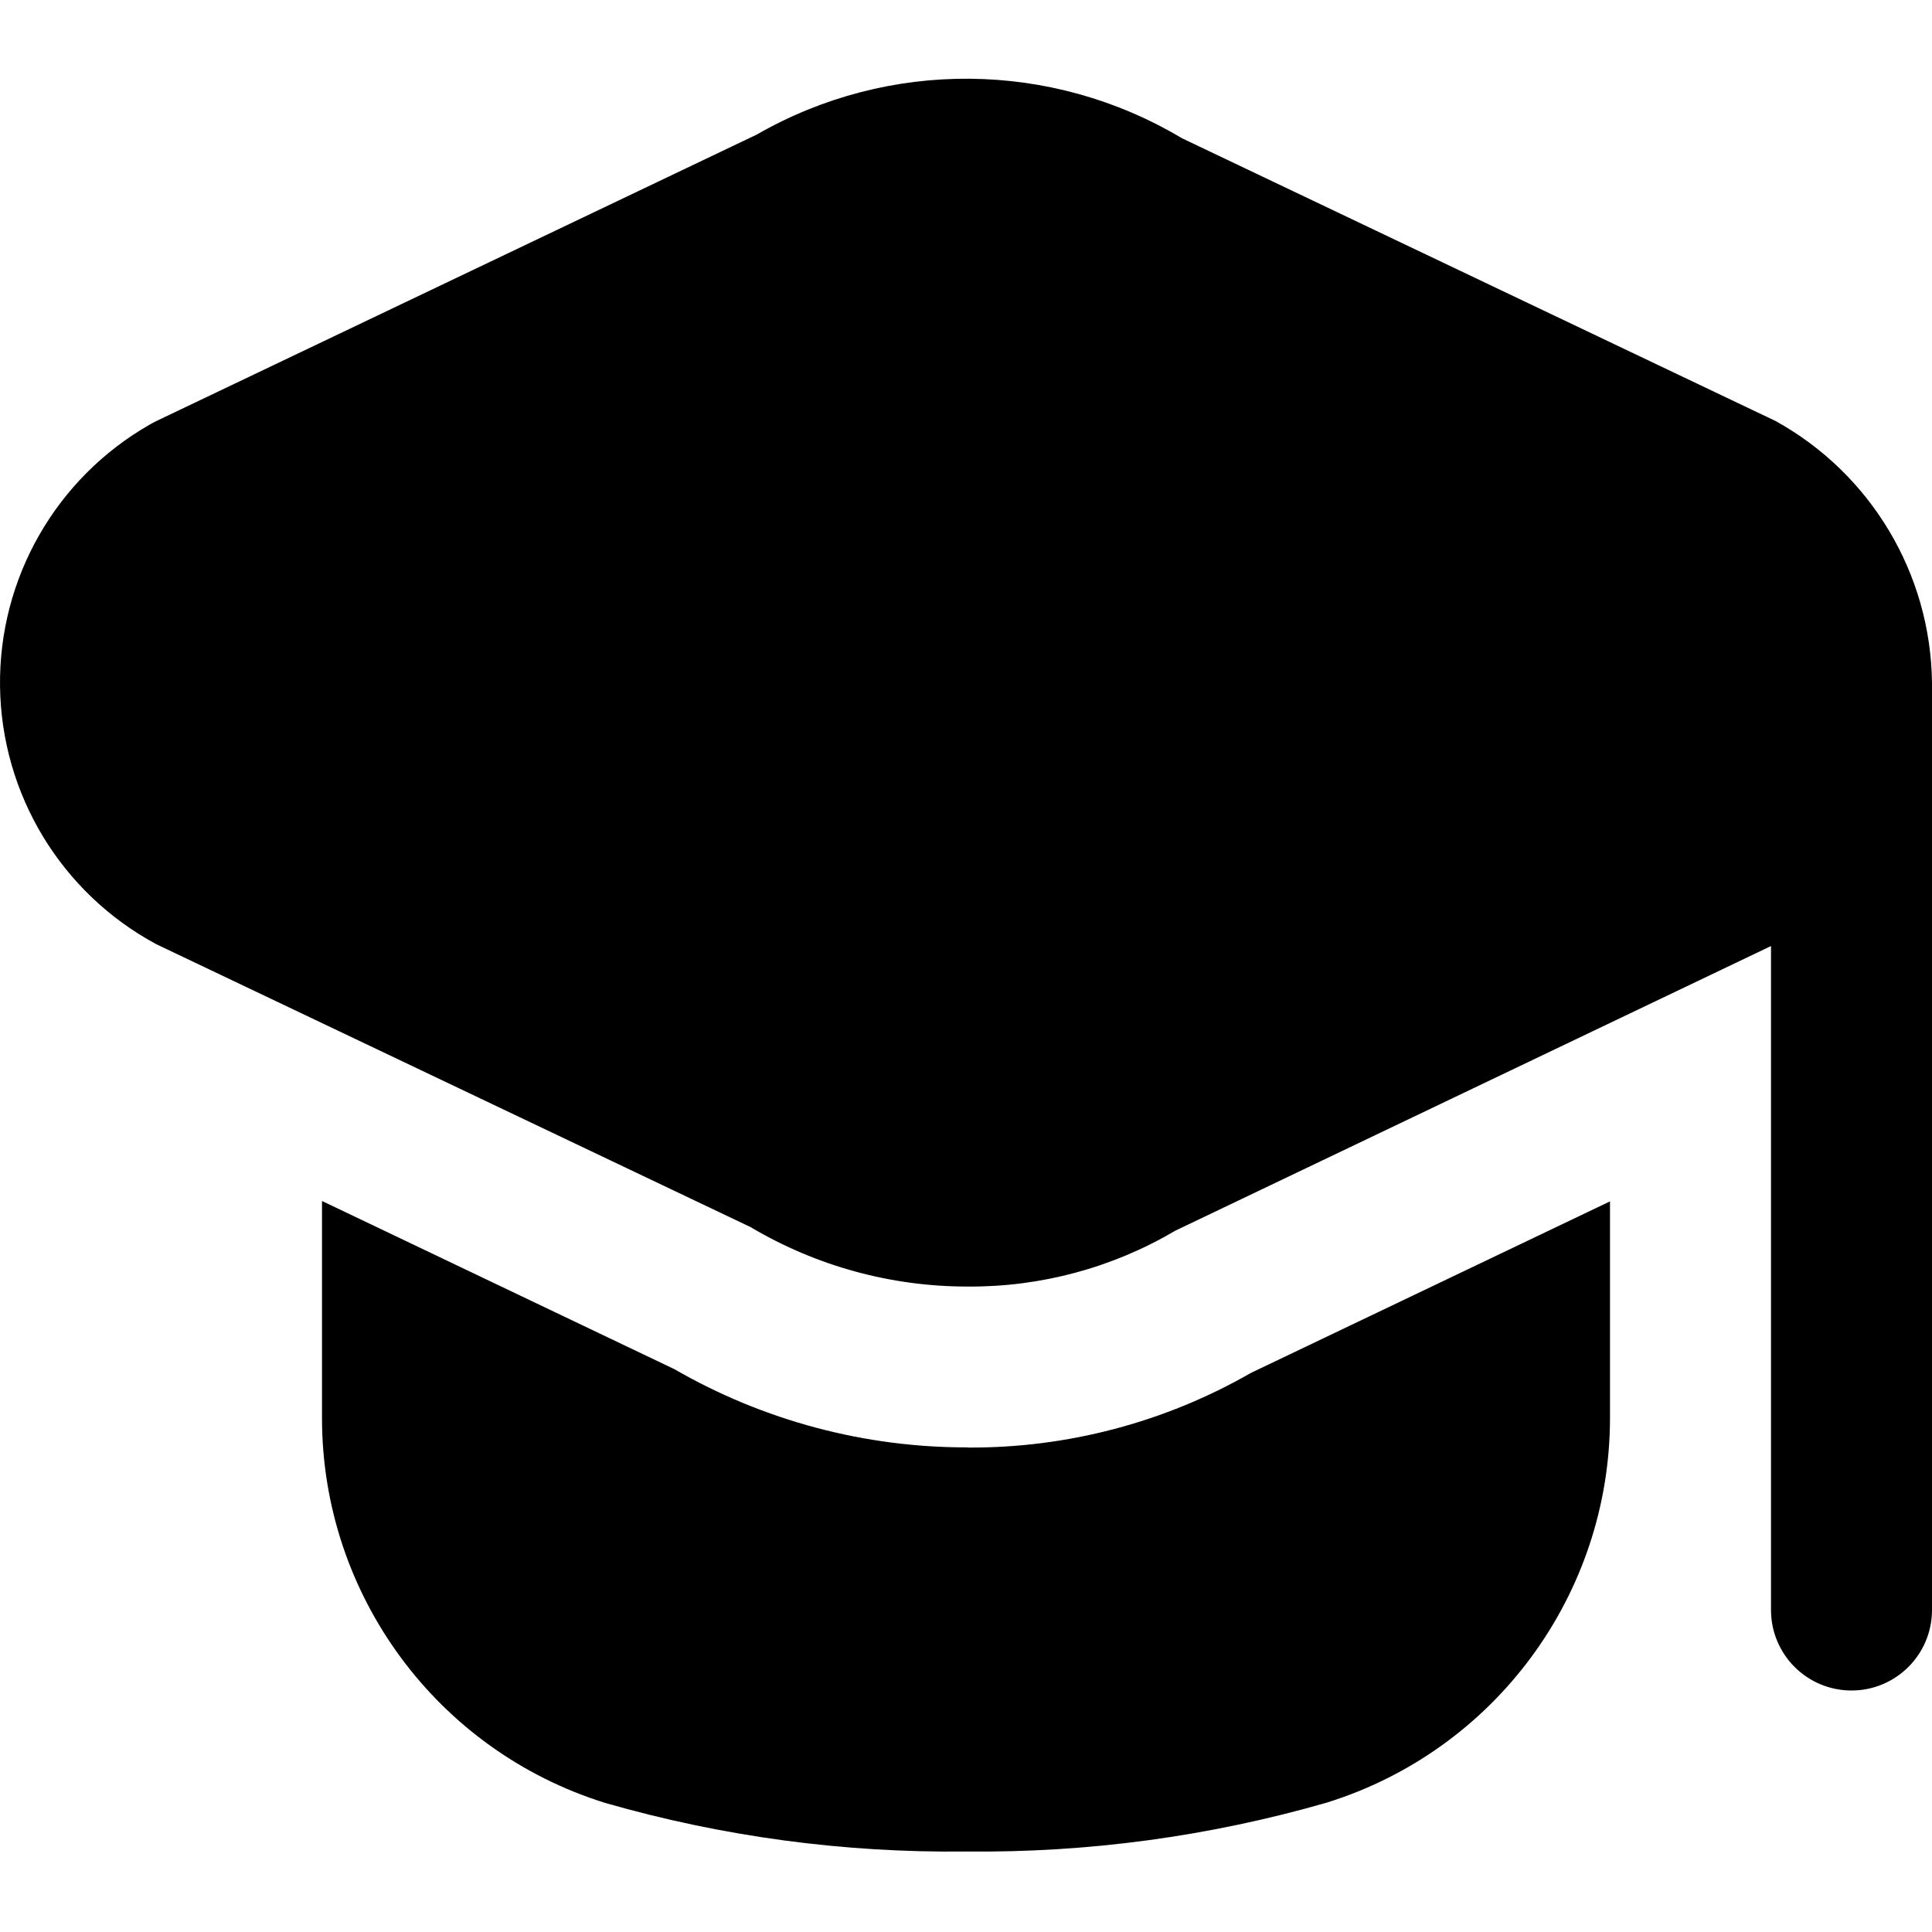
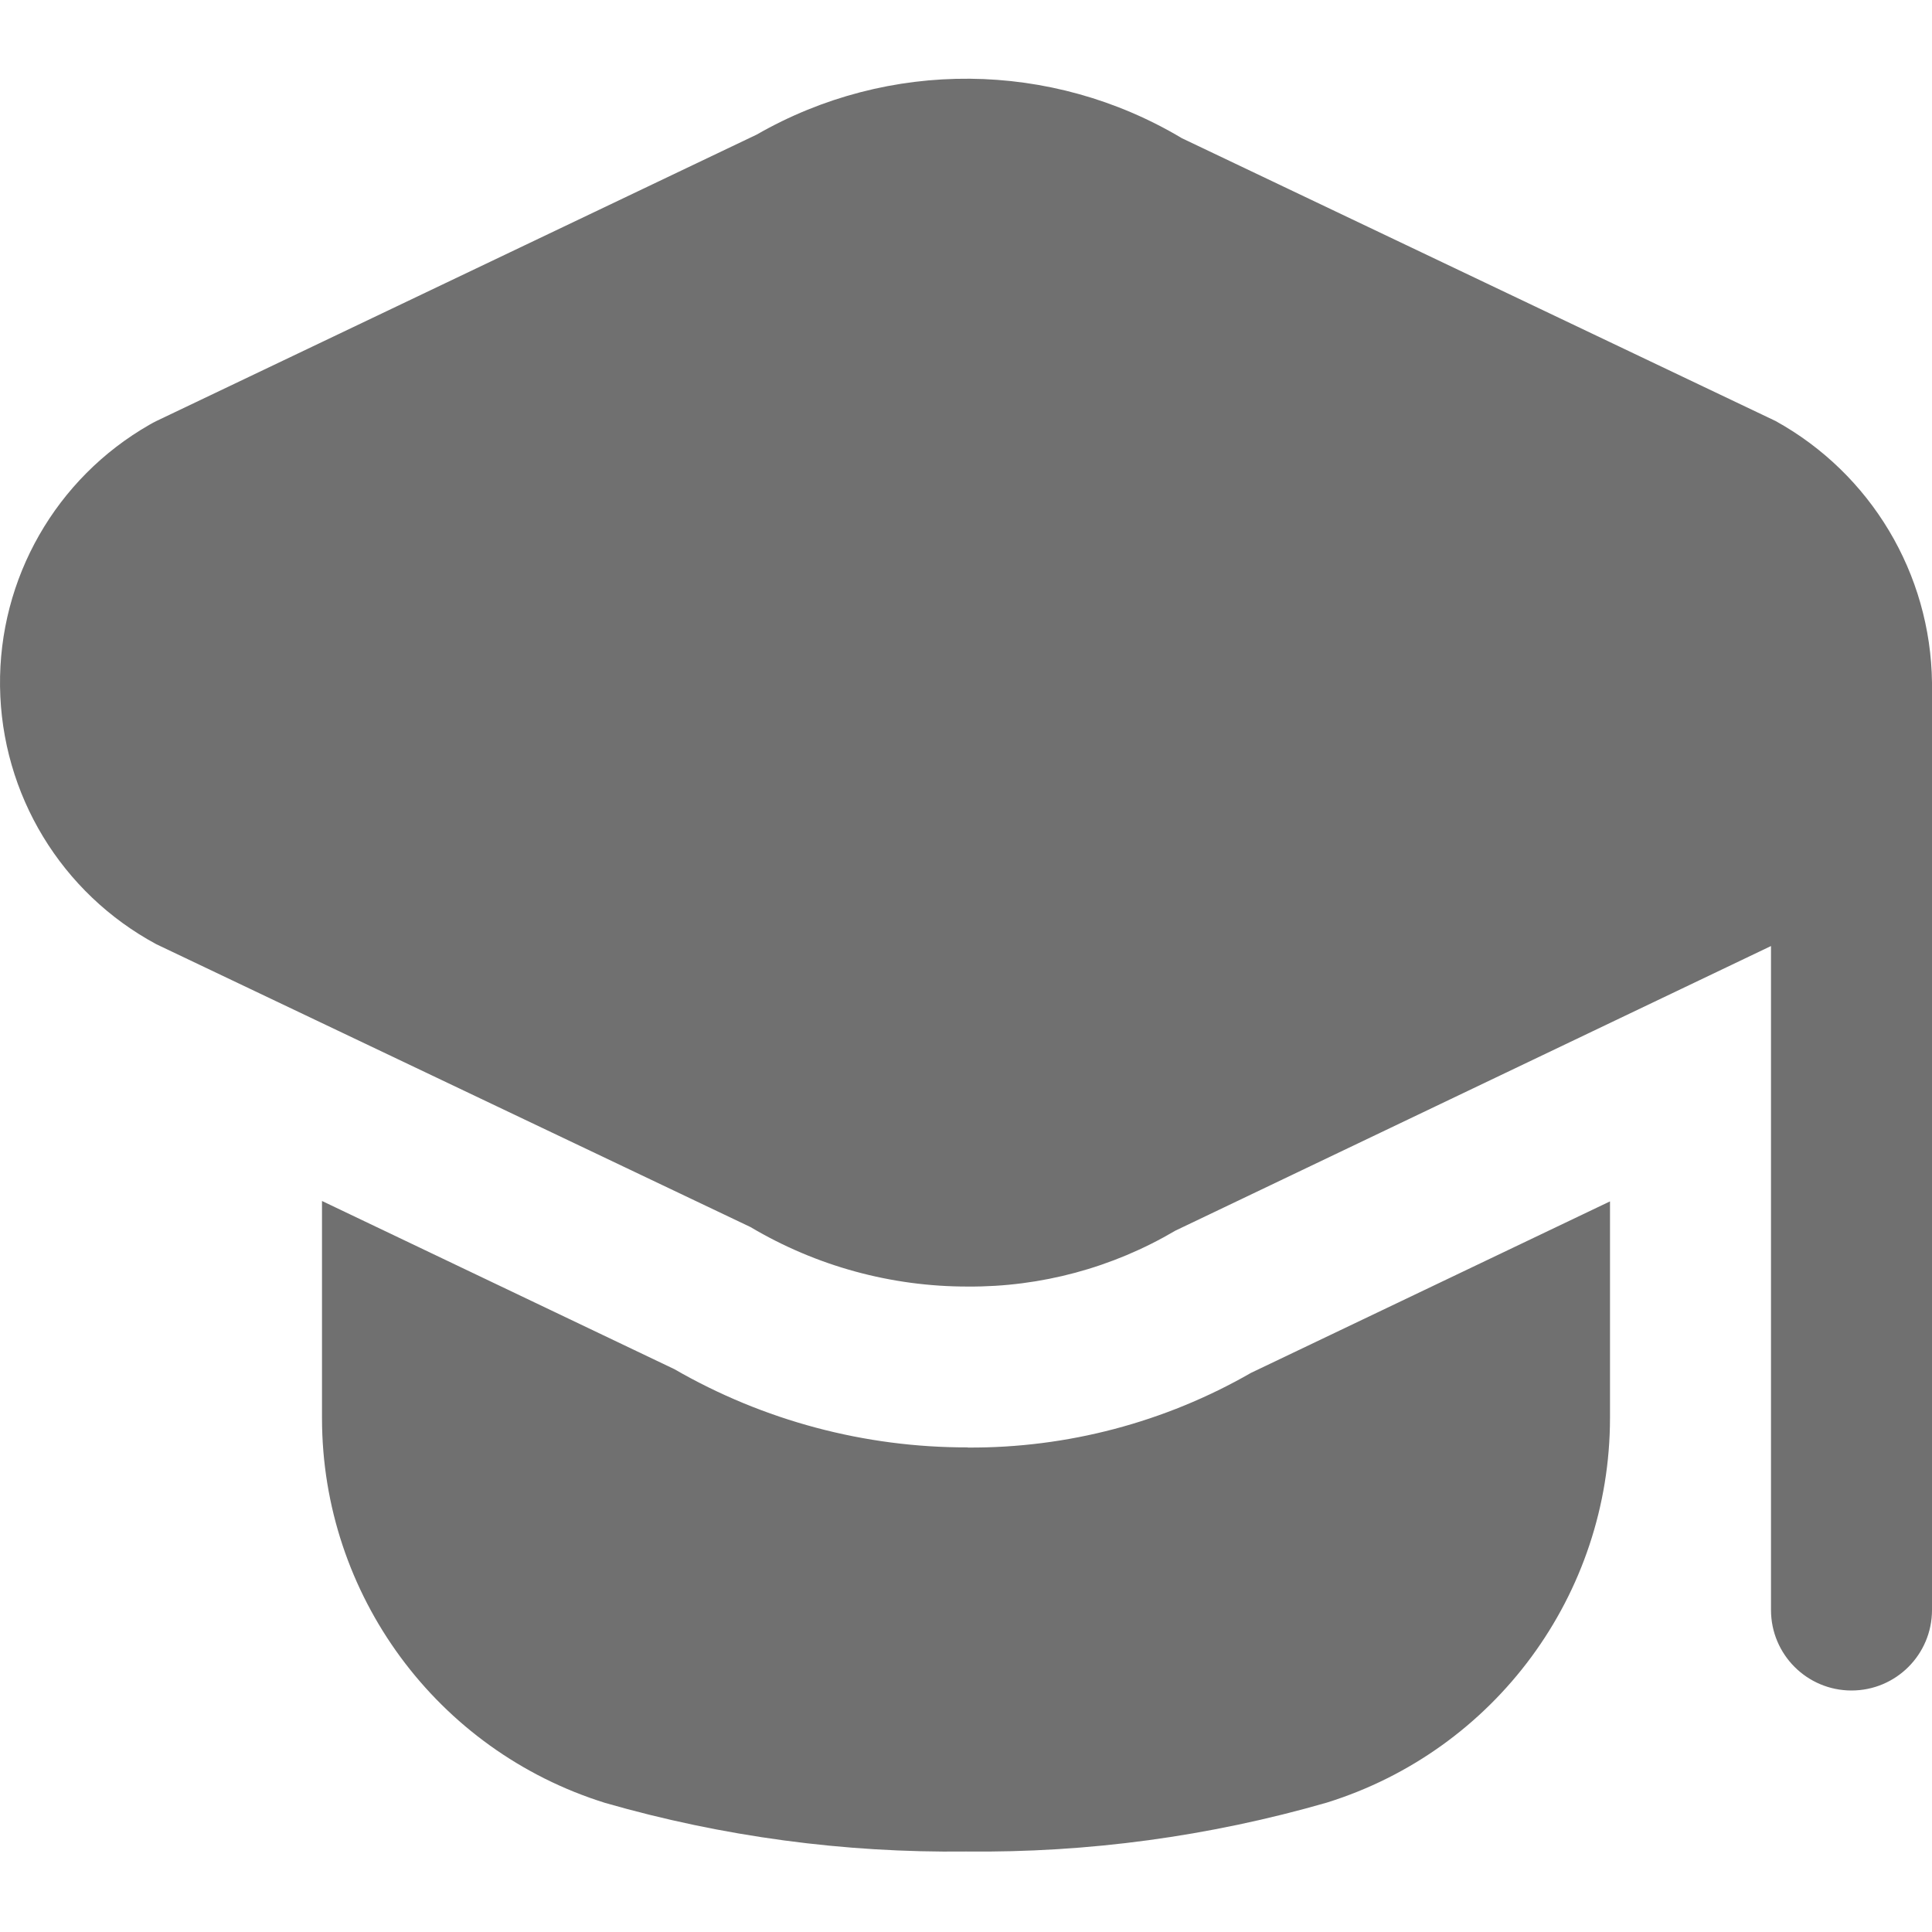
- <svg xmlns="http://www.w3.org/2000/svg" id="Layer_1" height="512" viewBox="0 0 24 24" width="512" data-name="Layer 1">
+ <svg xmlns="http://www.w3.org/2000/svg" id="Layer_1" height="512" viewBox="0 0 24 24" width="512" data-name="Layer 1" style="fill:#707070;">
  <path d="m24 8.48v11.52a1 1 0 0 1 -2 0v-8.248l-7.4 3.536a5 5 0 0 1 -2.577.694 5.272 5.272 0 0 1 -2.7-.739l-7.38-3.513a3.691 3.691 0 0 1 -.084-6.455c.027-.016.056-.031.084-.045l7.457-3.558a5.226 5.226 0 0 1 5.282.045l7.375 3.513a3.767 3.767 0 0 1 1.943 3.25zm-11.978 9.5a7.26 7.26 0 0 1 -3.645-.972l-4.377-2.089v2.7a5.007 5.007 0 0 0 3.519 4.778 15.557 15.557 0 0 0 4.481.603 15.557 15.557 0 0 0 4.481-.607 5.007 5.007 0 0 0 3.519-4.778v-2.691l-4.459 2.13a6.983 6.983 0 0 1 -3.519.928z" />
</svg>
